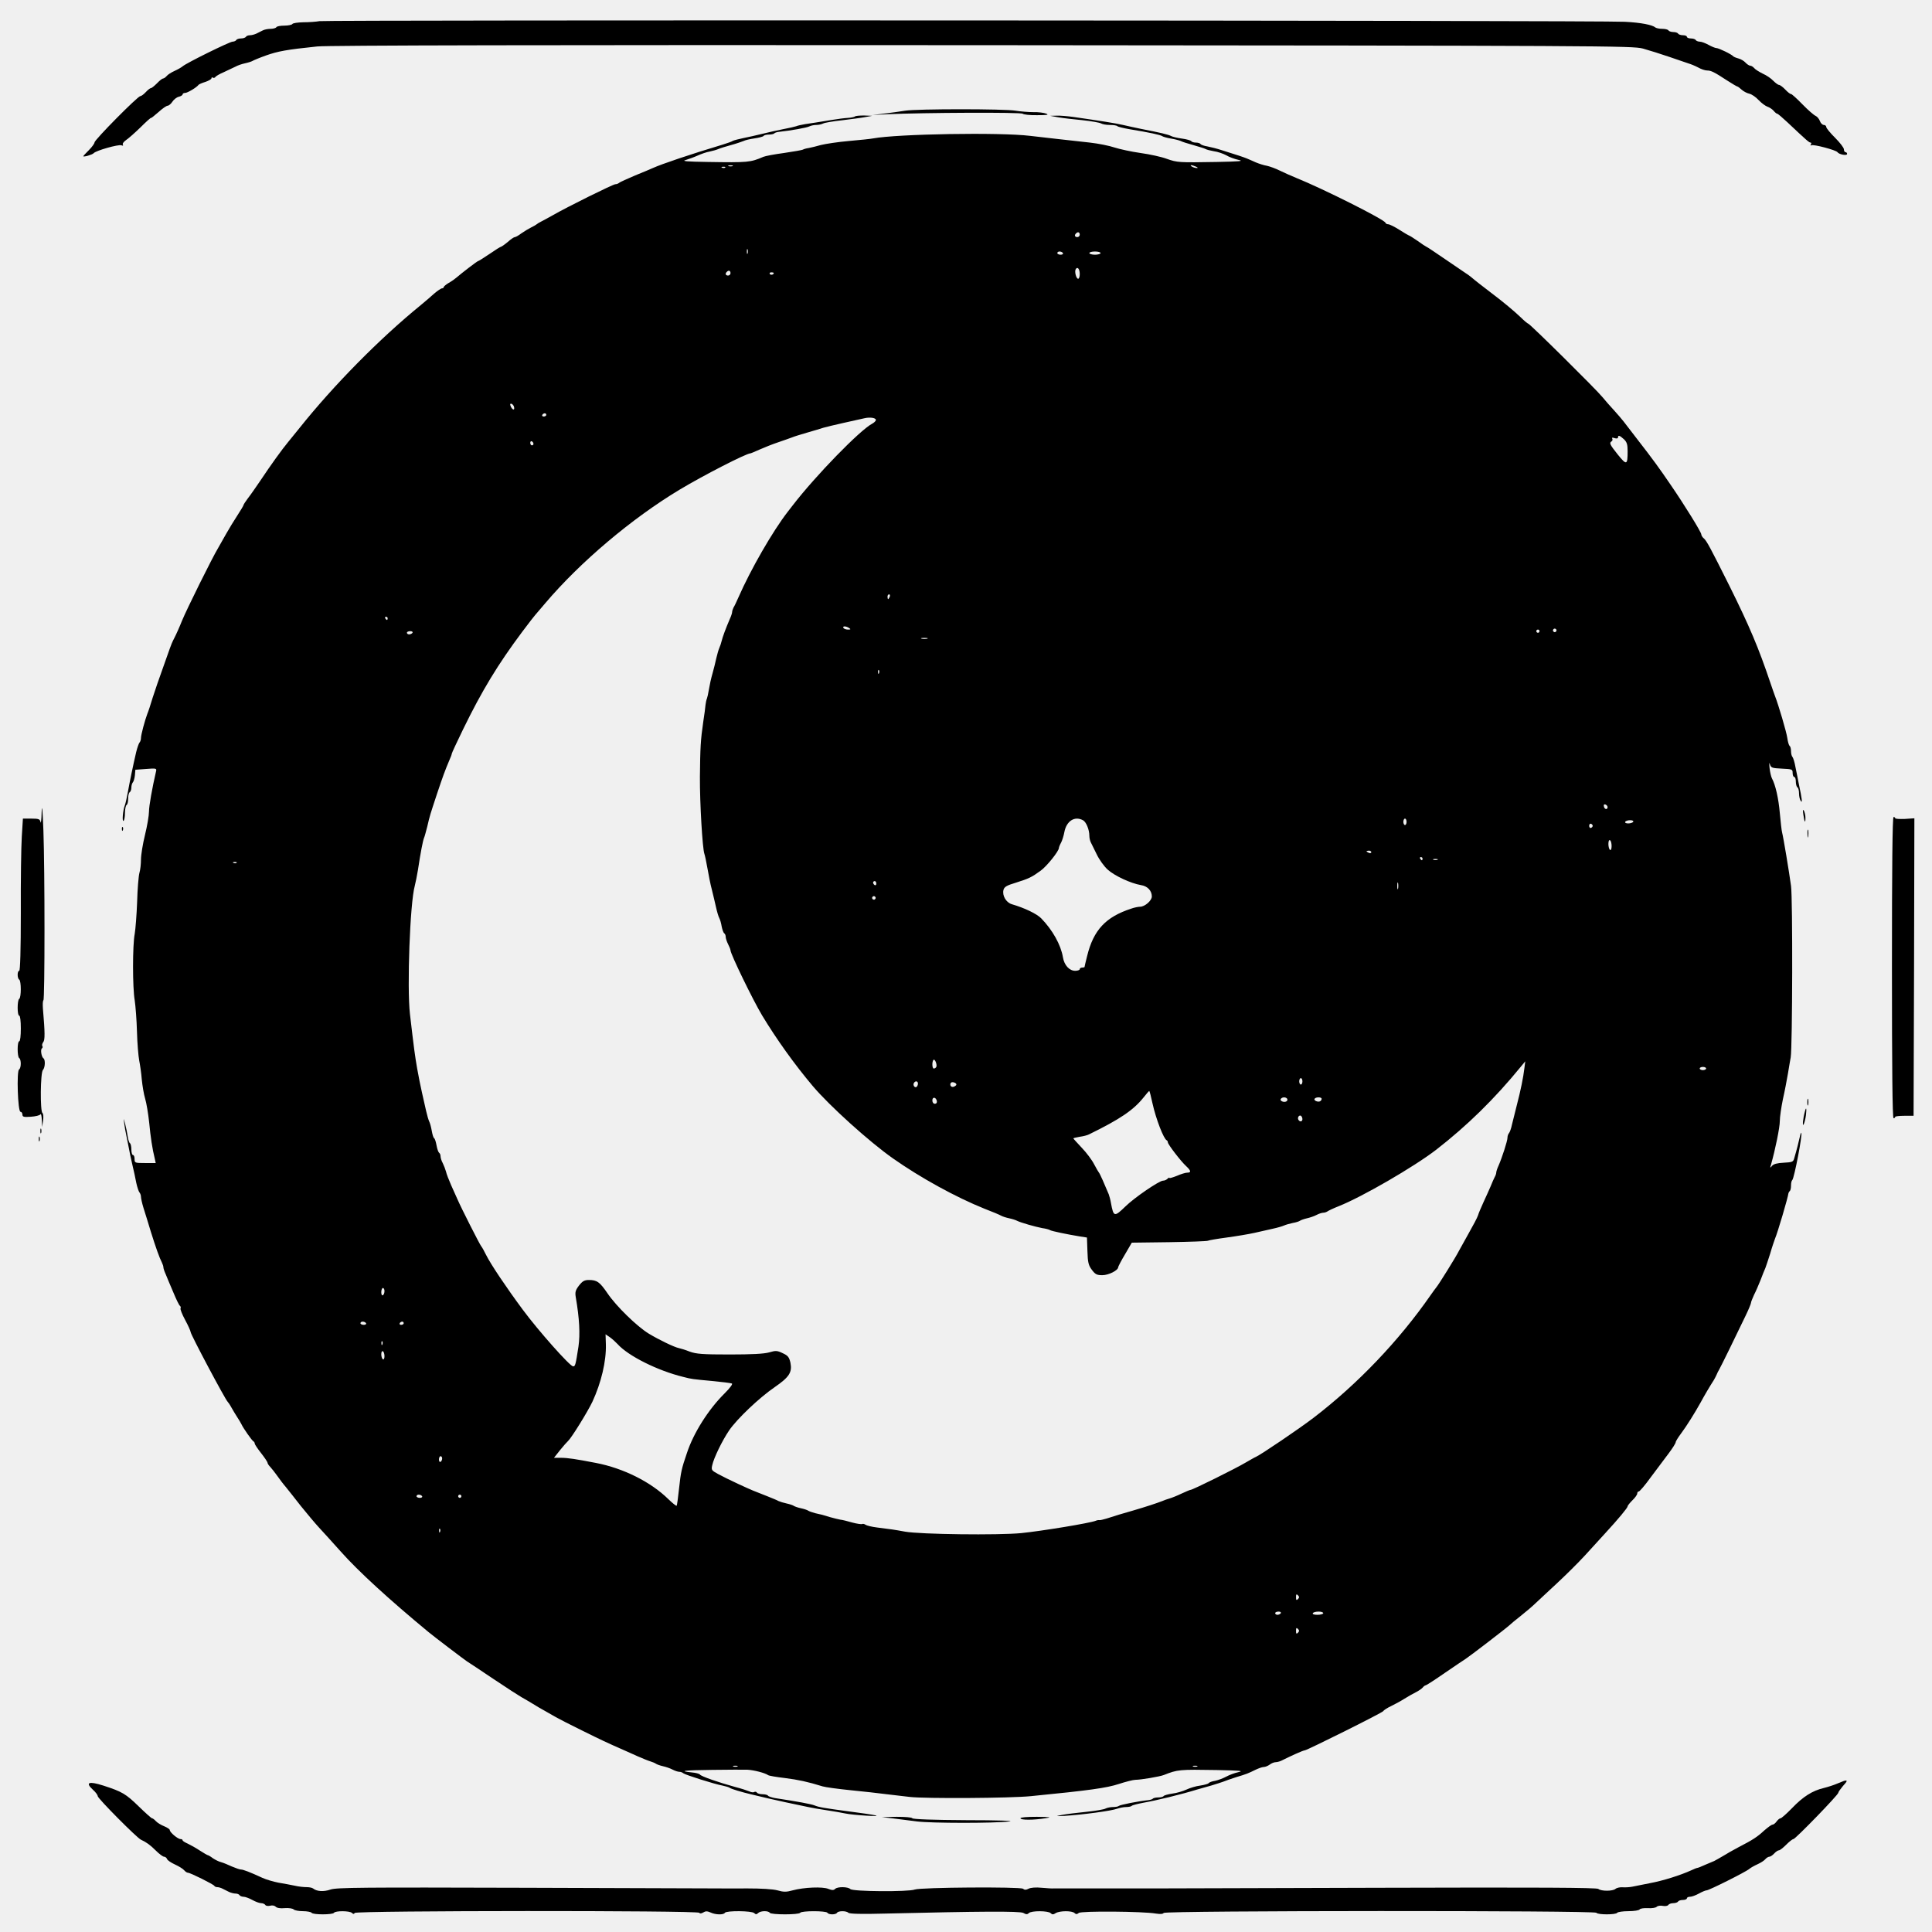
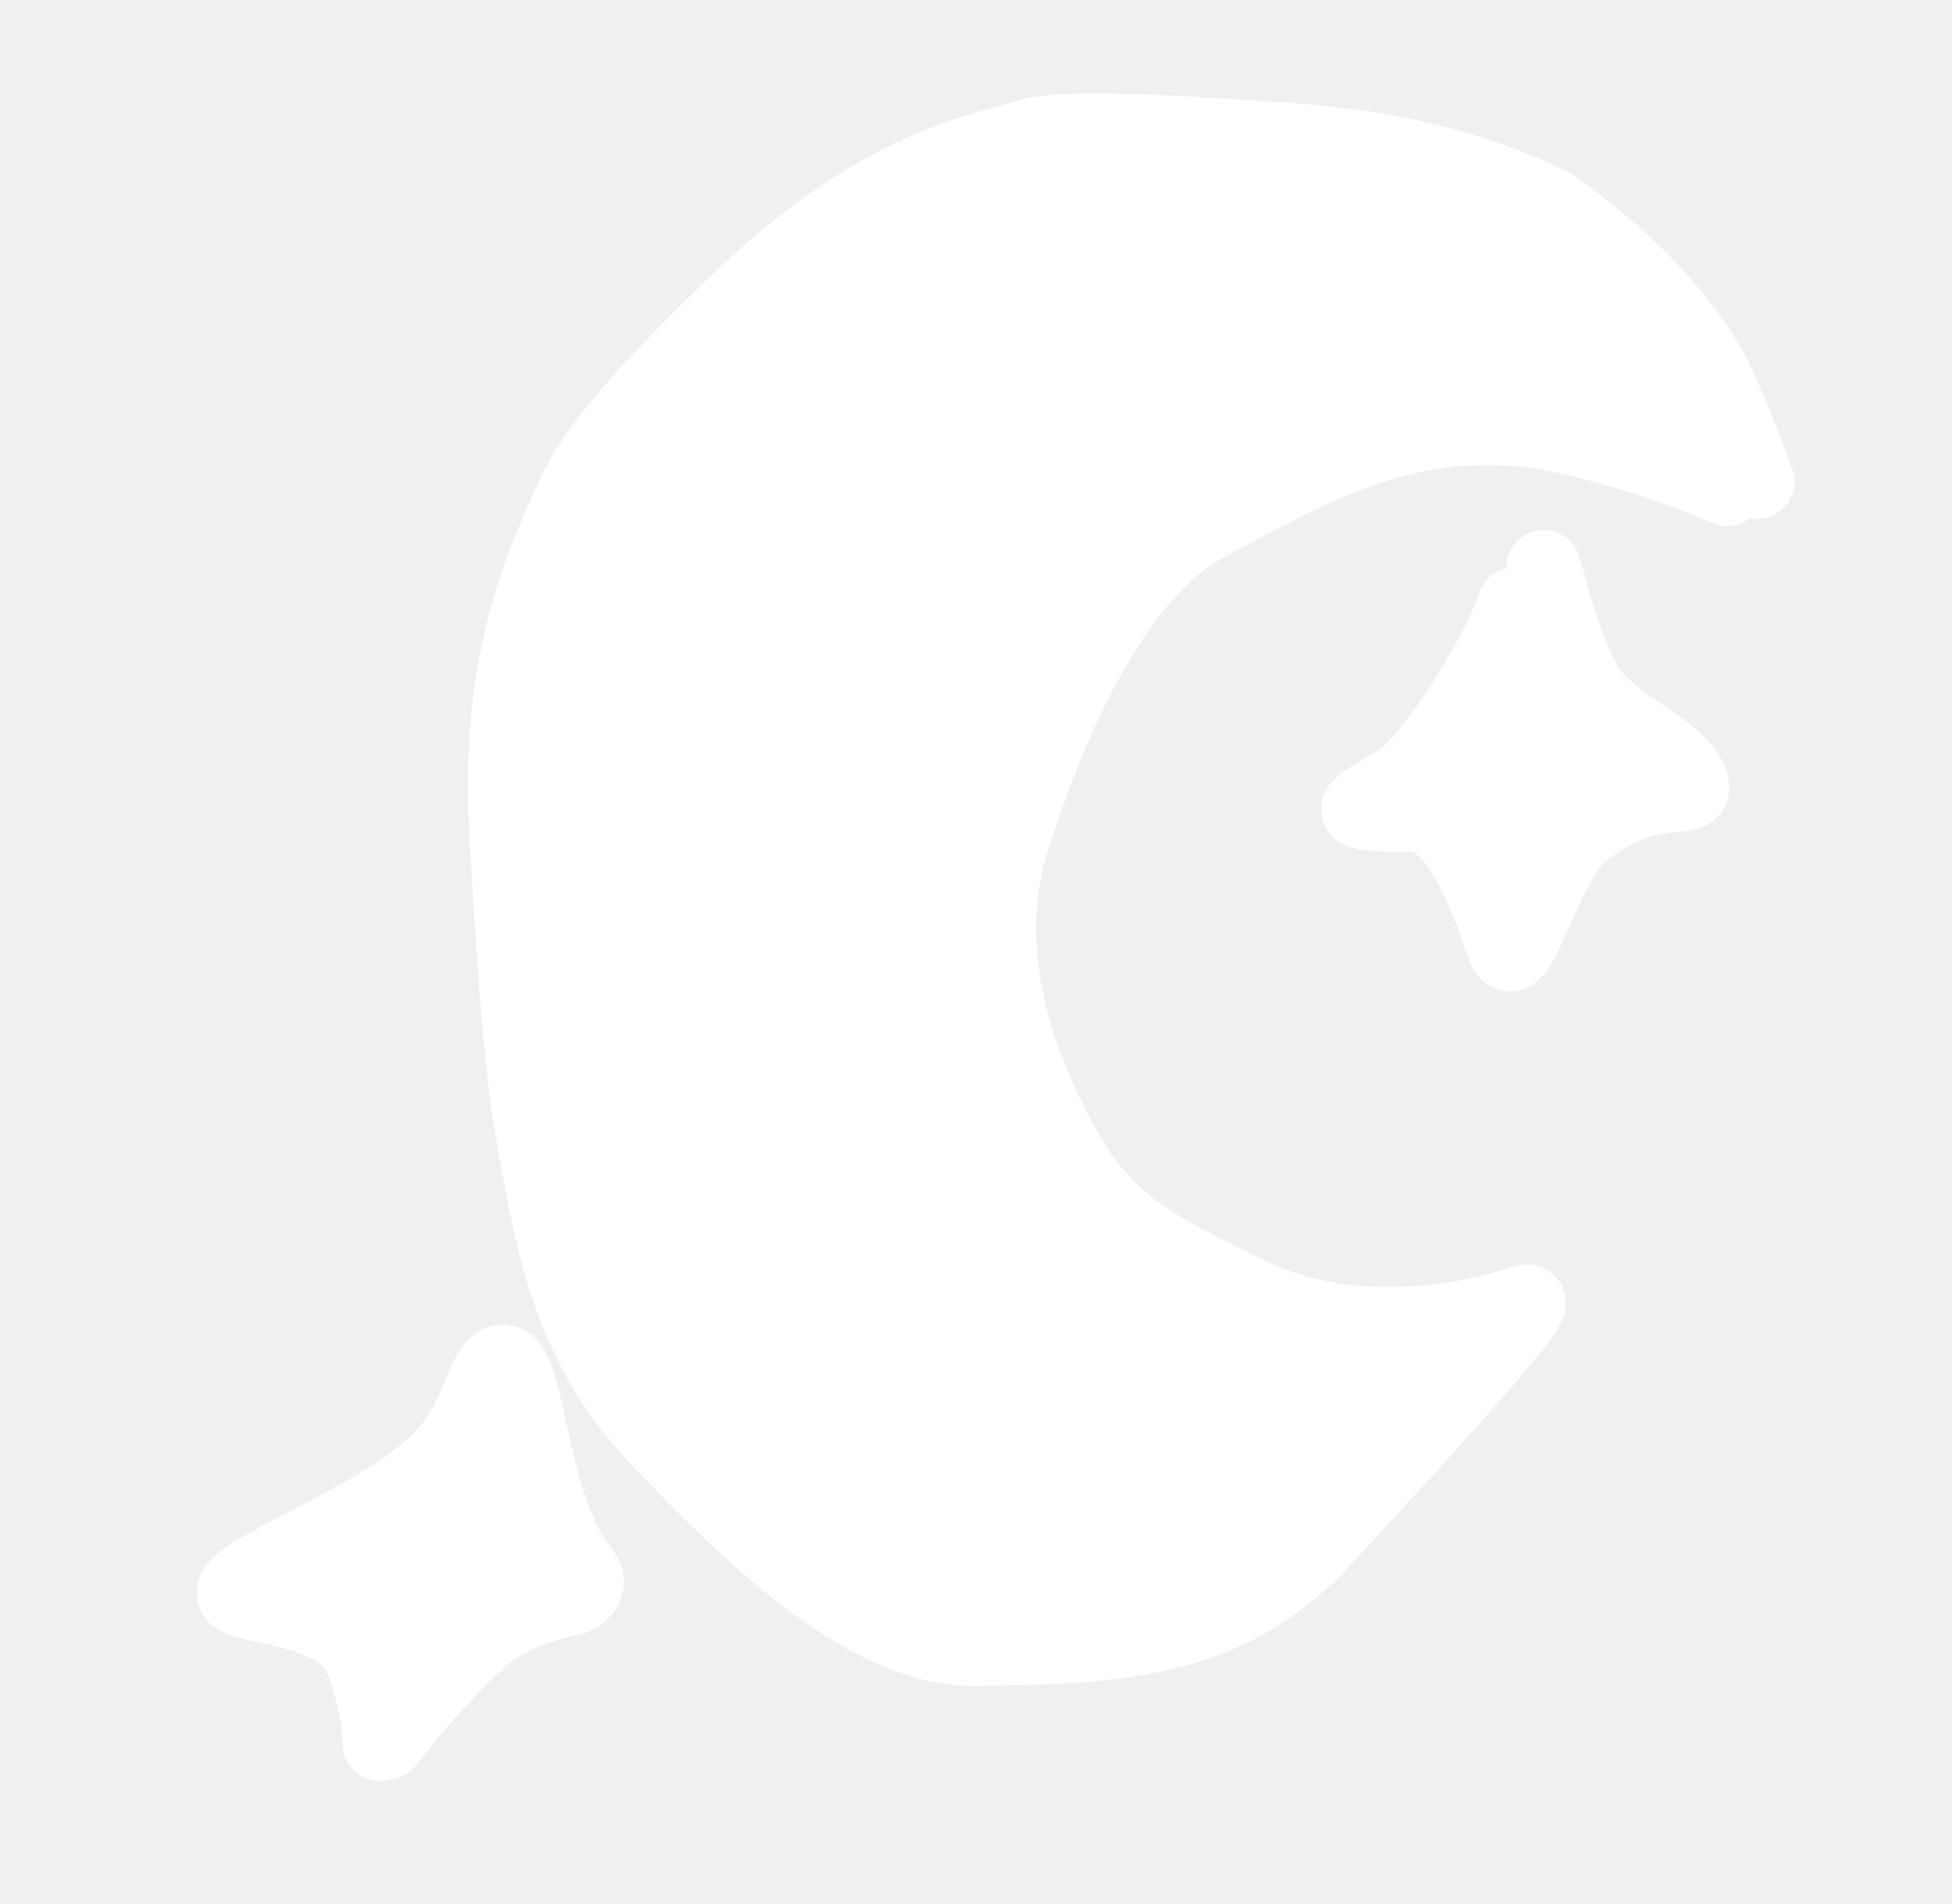
- <svg xmlns="http://www.w3.org/2000/svg" version="1.0" width="1206pt" height="1206pt" viewBox="0 0 1206 1206" preserveAspectRatio="xMidYMid meet">
-   <g transform="translate(0,1206) scale(0.1,-0.1)" fill="#000000" stroke="none">
-     <path d="M1994 11928 c-21 -4 -67 -7 -101 -7 -34 -1 -65 -5 -68 -11 -3 -5 -26 -10 -50 -10 -24 0 -47 -4 -50 -10 -3 -5 -19 -10 -36 -10 -16 0 -38 -4 -49 -10 -11 -5 -29 -14 -40 -20 -11 -5 -29 -10 -39 -10 -11 0 -23 -4 -26 -10 -3 -5 -17 -10 -30 -10 -13 0 -27 -4 -30 -10 -3 -5 -14 -10 -23 -10 -18 0 -286 -132 -312 -154 -8 -7 -31 -20 -51 -29 -20 -9 -42 -23 -49 -32 -7 -8 -17 -15 -22 -15 -5 0 -22 -13 -38 -30 -16 -16 -33 -30 -38 -30 -5 0 -19 -11 -32 -25 -13 -14 -28 -25 -34 -25 -16 0 -286 -273 -286 -289 0 -7 -16 -29 -35 -48 -19 -19 -35 -36 -35 -38 0 -7 56 9 65 19 14 16 154 56 173 49 9 -4 13 -2 9 4 -4 6 5 18 19 28 14 9 55 45 90 79 35 35 65 62 67 60 1 -2 22 15 46 36 24 22 50 40 57 40 7 0 21 11 30 25 9 14 27 28 40 31 13 3 24 10 24 15 0 5 7 9 16 9 14 0 72 34 84 51 3 3 22 12 43 18 20 7 37 17 37 22 0 6 4 8 9 4 5 -3 12 -1 16 5 3 5 27 19 53 30 26 12 58 27 72 34 14 8 41 17 60 21 19 4 40 11 45 14 6 4 44 20 86 35 74 26 126 36 319 56 63 7 1444 10 4150 8 3906 -3 4058 -4 4125 -21 39 -11 113 -34 165 -52 52 -18 106 -36 120 -41 14 -4 41 -15 60 -25 19 -11 44 -19 56 -19 25 0 45 -10 126 -63 31 -20 60 -37 63 -37 3 0 15 -9 27 -20 11 -10 33 -22 48 -25 14 -3 41 -21 58 -40 18 -19 43 -37 55 -41 12 -4 29 -15 38 -25 9 -11 19 -19 23 -19 4 0 32 -24 62 -52 123 -116 137 -128 146 -128 5 0 6 -5 2 -12 -4 -6 -3 -8 3 -5 12 8 155 -30 163 -43 9 -14 60 -24 60 -11 0 6 -4 11 -10 11 -5 0 -10 8 -10 18 0 10 -25 42 -55 72 -30 30 -55 60 -55 67 0 7 -7 13 -15 13 -9 0 -20 11 -25 25 -5 14 -18 28 -27 32 -10 4 -47 36 -82 72 -35 36 -67 65 -71 64 -4 -1 -20 11 -35 27 -16 17 -34 30 -40 30 -6 0 -22 12 -36 26 -13 14 -42 34 -65 44 -22 11 -47 26 -54 35 -7 8 -18 15 -25 15 -6 0 -20 9 -29 19 -10 11 -29 22 -44 26 -15 4 -29 10 -32 13 -9 12 -91 52 -106 52 -7 0 -29 9 -49 20 -20 11 -44 20 -55 20 -10 0 -22 5 -25 10 -3 6 -17 10 -31 10 -13 0 -24 5 -24 10 0 6 -11 10 -24 10 -14 0 -28 5 -31 10 -3 6 -17 10 -30 10 -13 0 -27 5 -30 10 -3 6 -21 10 -39 10 -17 0 -36 4 -42 8 -19 17 -92 31 -191 36 -150 9 -8104 12 -8149 4z" />
-     <path d="M5650 11369 c-30 -5 -89 -13 -130 -18 l-75 -9 95 5 c224 10 834 13 844 3 5 -5 46 -10 90 -9 64 0 76 2 56 10 -13 5 -49 10 -80 9 -30 0 -80 4 -110 9 -68 12 -615 12 -690 0z" />
-     <path d="M5337 11333 c-4 -3 -24 -8 -45 -9 -20 -1 -66 -7 -102 -13 -85 -14 -117 -19 -165 -26 -22 -4 -47 -9 -55 -13 -8 -3 -44 -11 -80 -18 -36 -7 -94 -20 -130 -29 -36 -9 -90 -21 -120 -27 -30 -6 -59 -14 -65 -17 -5 -4 -35 -15 -65 -24 -203 -61 -380 -121 -435 -146 -11 -5 -60 -26 -110 -46 -49 -21 -94 -41 -100 -46 -5 -5 -16 -9 -24 -9 -14 0 -303 -143 -391 -194 -25 -14 -56 -31 -70 -38 -14 -7 -27 -15 -30 -18 -3 -3 -18 -12 -35 -20 -16 -8 -44 -25 -61 -37 -17 -13 -35 -23 -40 -23 -6 0 -25 -13 -44 -30 -19 -16 -38 -29 -42 -30 -4 0 -36 -20 -72 -45 -37 -25 -69 -45 -72 -45 -5 0 -99 -72 -135 -103 -9 -8 -30 -23 -48 -33 -17 -10 -31 -22 -31 -26 0 -4 -5 -8 -11 -8 -6 0 -28 -15 -48 -32 -20 -18 -58 -51 -85 -73 -258 -210 -545 -502 -755 -765 -33 -41 -66 -82 -73 -90 -38 -46 -102 -134 -176 -245 -26 -38 -59 -86 -75 -106 -15 -20 -27 -39 -27 -42 0 -3 -17 -32 -38 -64 -21 -32 -52 -83 -69 -113 -17 -30 -40 -71 -51 -90 -37 -61 -196 -382 -226 -455 -15 -38 -37 -87 -48 -108 -11 -20 -23 -50 -28 -65 -5 -15 -25 -72 -45 -127 -20 -55 -48 -136 -62 -180 -13 -44 -28 -89 -33 -100 -15 -39 -40 -132 -40 -151 0 -11 -4 -24 -9 -29 -5 -6 -14 -32 -21 -60 -20 -86 -41 -188 -52 -250 -6 -33 -14 -69 -18 -80 -13 -31 -19 -106 -9 -99 5 3 9 25 9 49 0 24 5 47 10 50 6 3 10 21 10 40 0 19 4 37 10 40 5 3 10 16 10 29 0 12 4 26 9 32 5 5 11 25 13 44 l3 35 67 5 c63 5 67 4 62 -15 -24 -104 -44 -216 -44 -251 0 -24 -11 -89 -25 -146 -14 -57 -25 -125 -25 -153 0 -27 -4 -66 -10 -85 -5 -19 -12 -100 -14 -180 -3 -80 -10 -169 -15 -199 -14 -69 -14 -338 0 -416 5 -33 12 -121 14 -195 2 -74 9 -155 14 -180 5 -25 13 -78 16 -118 4 -40 13 -94 21 -120 8 -26 19 -92 25 -147 9 -95 20 -167 35 -227 l6 -28 -66 0 c-64 0 -66 1 -66 25 0 14 -4 25 -10 25 -5 0 -10 15 -10 34 0 19 -4 37 -9 40 -5 3 -11 23 -14 43 -3 21 -10 56 -16 78 -10 38 -10 38 -6 5 2 -19 9 -57 15 -85 6 -27 12 -61 15 -75 2 -14 11 -56 20 -95 9 -38 21 -92 26 -120 6 -27 15 -54 20 -59 5 -6 9 -18 9 -27 0 -9 7 -41 16 -70 10 -30 30 -97 46 -149 30 -96 53 -161 69 -192 5 -10 9 -23 9 -29 0 -6 6 -25 14 -42 7 -18 28 -68 47 -112 18 -44 37 -83 42 -86 5 -4 7 -11 4 -16 -3 -5 10 -38 29 -73 19 -35 34 -69 34 -75 0 -15 217 -423 231 -435 3 -3 14 -18 23 -35 9 -16 25 -43 36 -60 11 -16 23 -37 27 -45 10 -23 67 -105 76 -108 4 -2 7 -8 7 -13 0 -5 18 -32 40 -60 22 -28 40 -55 40 -60 0 -5 8 -17 18 -27 9 -10 29 -35 43 -55 14 -20 38 -52 53 -69 15 -18 57 -72 94 -119 38 -47 89 -108 114 -135 25 -27 86 -94 135 -149 110 -124 305 -302 547 -502 36 -30 218 -168 240 -183 13 -8 88 -58 167 -111 79 -53 158 -104 174 -113 17 -9 48 -28 70 -41 22 -14 56 -34 75 -44 19 -11 51 -29 70 -40 19 -11 94 -49 165 -84 117 -58 153 -75 260 -122 17 -8 55 -24 85 -38 30 -13 66 -28 80 -32 14 -4 30 -11 35 -15 6 -4 25 -11 43 -15 18 -4 45 -13 60 -21 15 -8 34 -14 42 -14 9 0 20 -4 25 -9 12 -10 195 -68 245 -77 19 -4 40 -10 45 -14 12 -8 72 -26 135 -41 25 -6 72 -17 105 -25 55 -13 149 -33 250 -54 22 -5 74 -14 115 -20 41 -6 93 -15 116 -20 22 -5 83 -11 135 -14 110 -6 71 3 -121 28 -142 19 -179 25 -205 36 -22 9 -104 24 -248 46 -20 4 -40 10 -43 15 -3 5 -18 9 -34 9 -16 0 -32 5 -35 10 -4 6 -11 7 -17 4 -5 -4 -20 -2 -31 4 -12 5 -51 18 -87 27 -105 29 -215 67 -221 78 -4 5 -26 11 -50 13 -90 9 -46 14 127 16 98 1 197 2 219 1 40 -2 111 -20 130 -34 6 -4 53 -12 105 -18 85 -11 141 -23 235 -52 16 -5 95 -16 175 -24 80 -8 181 -19 225 -25 44 -5 109 -13 145 -17 96 -11 627 -8 755 5 366 36 473 51 549 76 43 14 90 26 104 26 33 0 152 20 177 30 86 34 96 35 330 31 145 -3 171 -5 136 -13 -24 -5 -58 -18 -76 -28 -19 -10 -50 -22 -69 -26 -20 -3 -39 -10 -41 -15 -3 -4 -27 -11 -53 -15 -26 -3 -65 -15 -86 -25 -22 -10 -61 -22 -88 -25 -27 -4 -51 -11 -54 -15 -3 -5 -18 -9 -33 -9 -15 0 -31 -3 -35 -8 -4 -4 -17 -8 -29 -9 -59 -6 -176 -29 -183 -36 -4 -4 -20 -7 -36 -7 -15 0 -36 -4 -46 -9 -9 -6 -64 -15 -122 -21 -58 -6 -125 -14 -150 -19 -44 -9 -44 -9 15 -6 112 7 294 31 330 45 14 5 39 10 54 10 15 0 31 3 35 7 4 5 38 13 74 20 80 14 237 52 337 83 17 5 55 16 85 24 30 9 64 20 75 24 11 5 47 17 80 28 67 20 76 24 123 47 19 9 41 17 51 17 9 0 26 7 37 15 10 8 27 15 37 15 11 0 31 6 45 14 52 26 127 60 137 60 17 2 483 234 490 245 3 6 25 20 48 31 23 11 60 31 82 45 22 14 54 32 72 41 18 9 37 22 44 30 6 8 15 14 19 14 4 0 58 35 120 78 62 42 120 82 129 87 21 13 252 190 271 208 8 8 42 36 75 62 33 26 75 62 92 79 18 17 77 72 130 121 54 50 134 129 178 177 44 48 100 110 125 137 82 89 140 159 140 168 0 5 14 22 30 38 17 16 30 35 30 42 0 7 4 13 10 13 5 0 39 39 74 88 36 48 86 114 111 148 25 33 45 65 45 71 0 6 15 30 33 54 36 48 88 132 123 195 22 41 59 104 82 139 6 11 15 27 18 35 3 8 10 22 15 30 9 15 103 206 165 336 19 39 34 76 34 81 0 6 9 28 19 50 11 21 29 63 41 93 11 30 25 64 30 75 4 11 18 52 30 90 11 39 25 79 29 90 18 42 82 260 85 287 1 3 4 10 9 14 4 4 7 19 7 34 0 15 3 30 8 34 12 12 65 286 56 295 -1 2 -6 -10 -9 -25 -6 -28 -19 -80 -35 -134 -6 -23 -12 -25 -66 -28 -41 -2 -63 -8 -73 -20 -12 -15 -13 -14 -6 8 27 95 55 232 55 272 0 25 9 86 19 135 11 48 25 122 32 163 7 41 14 86 17 100 11 64 13 989 2 1070 -12 88 -47 300 -56 335 -3 11 -9 65 -14 120 -8 92 -27 175 -49 216 -5 9 -12 38 -15 65 -3 29 -2 39 2 24 7 -23 13 -25 75 -28 64 -3 67 -4 67 -27 0 -14 5 -25 10 -25 6 0 10 -13 10 -29 0 -17 5 -33 10 -36 6 -3 10 -21 10 -38 0 -18 5 -39 11 -47 11 -16 8 11 -12 105 -5 28 -15 75 -21 105 -5 30 -14 59 -19 65 -5 5 -9 21 -9 36 0 15 -4 30 -9 33 -4 3 -11 25 -14 48 -5 38 -56 210 -77 263 -4 11 -17 47 -28 80 -75 223 -131 355 -257 609 -115 230 -142 281 -159 295 -9 7 -16 19 -16 25 0 14 -105 184 -193 312 -69 101 -107 154 -212 289 -33 43 -69 90 -80 104 -11 14 -38 46 -61 71 -23 25 -55 61 -71 81 -35 44 -454 459 -464 459 -3 0 -24 17 -45 38 -43 41 -110 97 -187 155 -50 38 -99 76 -127 100 -8 6 -22 17 -31 22 -9 6 -65 44 -125 85 -60 41 -113 77 -119 79 -5 2 -31 19 -57 38 -26 18 -50 33 -53 33 -2 0 -29 16 -59 35 -30 19 -62 35 -70 35 -8 0 -16 4 -18 10 -7 20 -389 212 -558 280 -30 12 -76 33 -101 45 -26 13 -62 26 -80 30 -19 3 -50 13 -69 21 -19 9 -44 19 -55 24 -19 8 -57 21 -160 53 -27 9 -67 19 -88 23 -20 3 -40 10 -43 15 -3 5 -16 9 -29 9 -13 0 -26 4 -29 9 -4 5 -29 12 -58 16 -29 4 -59 11 -68 16 -16 9 -67 21 -185 44 -38 8 -90 19 -115 25 -41 10 -143 26 -310 50 -36 5 -83 9 -105 8 l-40 -1 50 -9 c28 -5 95 -13 150 -18 55 -6 108 -15 117 -20 10 -6 35 -10 56 -10 21 0 42 -3 46 -7 4 -5 40 -13 79 -20 122 -20 192 -35 202 -43 6 -4 30 -11 55 -15 24 -4 51 -11 60 -15 8 -5 44 -16 80 -26 36 -10 70 -21 75 -24 6 -4 29 -10 52 -14 24 -3 58 -15 77 -25 18 -11 53 -24 77 -29 36 -8 9 -10 -136 -13 -236 -4 -245 -4 -313 20 -32 12 -105 28 -163 36 -57 8 -130 24 -161 34 -32 11 -101 25 -155 31 -148 16 -268 30 -373 42 -191 23 -828 12 -980 -16 -14 -3 -81 -10 -150 -16 -69 -6 -147 -18 -175 -25 -27 -8 -62 -16 -77 -19 -15 -2 -32 -7 -36 -10 -5 -3 -58 -12 -118 -21 -60 -8 -118 -19 -129 -24 -81 -35 -97 -36 -345 -32 -134 2 -167 5 -140 12 19 6 53 18 75 28 22 10 56 22 75 25 19 4 44 11 55 16 11 5 47 16 80 25 33 9 67 21 77 25 9 5 39 12 67 16 28 4 54 11 57 15 3 5 18 9 33 9 15 0 31 3 35 8 4 4 17 8 29 9 75 8 175 26 189 34 10 5 29 9 43 9 14 0 33 4 43 9 9 5 62 14 117 20 55 7 120 15 145 20 l45 8 -51 2 c-28 0 -54 -2 -57 -6z m-764 -310 c-7 -2 -19 -2 -25 0 -7 3 -2 5 12 5 14 0 19 -2 13 -5z m2892 -3 c13 -6 15 -9 5 -9 -8 0 -22 4 -30 9 -18 12 -2 12 25 0z m-2938 -6 c-3 -3 -12 -4 -19 -1 -8 3 -5 6 6 6 11 1 17 -2 13 -5z m2213 -419 c0 -8 -7 -15 -15 -15 -16 0 -20 12 -8 23 11 12 23 8 23 -8z m-2073 -117 c-3 -7 -5 -2 -5 12 0 14 2 19 5 13 2 -7 2 -19 0 -25z m1968 2 c3 -5 -3 -10 -14 -10 -12 0 -21 5 -21 10 0 6 6 10 14 10 8 0 18 -4 21 -10z m235 0 c0 -5 -16 -10 -35 -10 -19 0 -35 5 -35 10 0 6 16 10 35 10 19 0 35 -4 35 -10z m-130 -131 c0 -16 -4 -29 -10 -29 -12 0 -24 45 -15 60 11 18 25 1 25 -31z m-2180 6 c0 -8 -7 -15 -15 -15 -16 0 -20 12 -8 23 11 12 23 8 23 -8z m270 1 c0 -11 -19 -15 -25 -6 -3 5 1 10 9 10 9 0 16 -2 16 -4z m-1623 -831 c9 -25 -4 -29 -17 -6 -7 15 -7 21 0 21 6 0 13 -7 17 -15z m203 -55 c0 -5 -7 -10 -16 -10 -8 0 -12 5 -9 10 3 6 10 10 16 10 5 0 9 -4 9 -10z m2057 -34 c-2 -6 -12 -15 -23 -21 -76 -40 -352 -323 -496 -510 -4 -5 -18 -23 -31 -40 -93 -120 -230 -357 -308 -535 -11 -25 -24 -53 -30 -62 -5 -10 -9 -23 -9 -29 0 -6 -6 -25 -14 -42 -25 -58 -45 -112 -51 -137 -3 -14 -10 -34 -15 -45 -5 -11 -13 -40 -19 -65 -5 -25 -15 -63 -21 -85 -14 -50 -18 -71 -26 -115 -3 -19 -8 -42 -11 -50 -4 -8 -7 -26 -9 -40 -1 -14 -7 -61 -14 -105 -17 -117 -19 -162 -21 -345 -1 -159 16 -449 28 -480 3 -8 12 -49 19 -90 7 -41 19 -102 28 -135 8 -33 20 -82 26 -110 6 -27 15 -57 20 -66 5 -9 12 -33 15 -53 4 -20 11 -39 16 -42 5 -3 9 -13 9 -22 0 -9 7 -30 15 -46 8 -15 15 -33 15 -38 0 -23 140 -311 197 -406 90 -149 203 -307 317 -442 105 -124 352 -347 500 -451 172 -121 392 -242 571 -314 50 -19 97 -39 105 -44 9 -5 31 -12 50 -16 19 -4 41 -11 50 -16 22 -11 109 -36 155 -45 22 -3 45 -9 50 -13 10 -6 106 -26 185 -39 l45 -7 3 -85 c2 -72 7 -89 28 -117 21 -28 31 -33 65 -33 39 0 99 30 99 50 0 4 19 41 43 81 l42 72 233 3 c128 2 237 6 242 9 5 3 57 12 117 20 59 8 137 21 173 29 36 8 88 20 115 26 28 6 59 15 70 20 11 5 36 12 55 16 19 3 40 10 45 14 6 4 25 11 43 15 18 4 45 13 60 21 15 8 34 14 43 14 8 0 19 4 25 8 5 4 36 19 69 32 147 58 471 246 610 353 193 150 363 316 528 518 l28 34 -5 -40 c-7 -61 -24 -143 -47 -231 -11 -43 -25 -99 -31 -124 -5 -25 -14 -49 -19 -54 -5 -6 -9 -18 -9 -28 0 -20 -34 -125 -56 -175 -8 -17 -14 -36 -14 -42 0 -6 -4 -19 -10 -29 -5 -9 -16 -35 -25 -57 -10 -22 -29 -67 -45 -100 -15 -33 -31 -70 -34 -82 -4 -13 -31 -64 -60 -115 -28 -51 -55 -100 -60 -108 -16 -33 -126 -210 -141 -227 -5 -6 -21 -28 -35 -48 -198 -285 -455 -554 -729 -764 -90 -69 -328 -230 -361 -245 -8 -3 -37 -20 -65 -36 -58 -35 -330 -170 -343 -170 -4 0 -30 -11 -58 -24 -27 -13 -60 -26 -74 -30 -14 -4 -34 -11 -45 -16 -33 -13 -106 -37 -185 -60 -75 -21 -92 -27 -162 -49 -20 -6 -40 -11 -45 -10 -4 1 -15 0 -23 -4 -38 -15 -337 -64 -465 -77 -144 -14 -629 -8 -725 9 -71 13 -86 15 -175 26 -33 4 -65 12 -72 17 -7 5 -16 7 -20 5 -5 -3 -33 1 -63 9 -30 9 -64 17 -75 18 -11 2 -40 9 -65 16 -52 16 -45 14 -90 24 -19 5 -39 12 -45 16 -5 4 -26 11 -45 15 -19 4 -39 11 -45 15 -5 4 -26 11 -45 15 -19 4 -41 11 -50 15 -8 5 -40 18 -70 30 -87 34 -91 35 -180 76 -46 21 -104 50 -128 63 -40 22 -43 25 -36 55 10 46 62 153 106 218 50 72 186 202 285 270 90 62 109 92 97 152 -8 34 -15 44 -48 59 -35 17 -44 17 -85 5 -32 -9 -109 -13 -246 -13 -169 0 -208 3 -250 18 -27 11 -58 20 -68 22 -29 6 -124 52 -187 90 -74 45 -204 172 -258 252 -48 70 -65 83 -116 83 -28 0 -40 -7 -62 -35 -22 -29 -25 -41 -20 -72 23 -133 28 -231 17 -308 -18 -116 -20 -125 -34 -124 -20 1 -218 224 -314 354 -103 139 -199 282 -229 342 -11 23 -25 48 -31 55 -10 13 -123 235 -148 293 -8 17 -25 56 -39 87 -14 32 -29 70 -32 85 -4 14 -13 38 -20 52 -8 14 -14 34 -14 43 0 9 -4 19 -9 22 -5 4 -12 24 -16 46 -4 22 -10 42 -15 45 -5 3 -11 24 -15 47 -4 23 -11 49 -16 58 -4 8 -13 38 -19 65 -6 28 -18 79 -26 115 -8 36 -22 103 -30 150 -14 81 -19 117 -45 340 -19 166 0 691 30 800 5 19 14 64 20 100 16 107 31 184 38 200 4 8 12 40 20 70 17 73 16 68 61 205 39 116 49 143 78 212 8 17 14 34 14 38 0 4 32 73 71 153 117 240 217 405 368 607 41 55 78 102 81 105 3 3 32 37 64 75 219 258 539 528 836 707 151 91 419 228 444 228 3 0 29 11 58 24 29 13 82 34 118 46 36 12 74 26 85 30 11 5 54 18 95 30 41 12 86 25 100 30 14 4 70 18 125 30 55 12 114 25 130 29 38 9 77 2 72 -13z m4670 -118 c18 -17 23 -32 23 -74 0 -88 -6 -90 -61 -22 -51 64 -55 73 -39 83 6 4 7 11 4 17 -4 6 1 8 15 3 12 -4 21 -2 21 4 0 17 11 13 37 -11z m-6807 -29 c0 -5 -4 -9 -10 -9 -5 0 -10 7 -10 16 0 8 5 12 10 9 6 -3 10 -10 10 -16z m2224 -954 c-4 -8 -8 -15 -10 -15 -2 0 -4 7 -4 15 0 8 4 15 10 15 5 0 7 -7 4 -15z m-3134 -135 c0 -5 -2 -10 -4 -10 -3 0 -8 5 -11 10 -3 6 -1 10 4 10 6 0 11 -4 11 -10z m2880 -60 c12 -8 11 -10 -7 -10 -12 0 -25 5 -28 10 -8 13 15 13 35 0z m4414 -21 c-3 -5 -10 -7 -15 -3 -5 3 -7 10 -3 15 3 5 10 7 15 3 5 -3 7 -10 3 -15z m-104 1 c0 -5 -4 -10 -10 -10 -5 0 -10 5 -10 10 0 6 5 10 10 10 6 0 10 -4 10 -10z m-7035 -10 c-3 -5 -13 -10 -21 -10 -8 0 -14 5 -14 10 0 6 9 10 21 10 11 0 17 -4 14 -10z m3213 -37 c-10 -2 -26 -2 -35 0 -10 3 -2 5 17 5 19 0 27 -2 18 -5z m-301 -215 c-3 -8 -6 -5 -6 6 -1 11 2 17 5 13 3 -3 4 -12 1 -19z m4548 -836 c0 -18 -20 -15 -23 4 -3 10 1 15 10 12 7 -3 13 -10 13 -16z m-3275 -82 c20 -10 40 -59 40 -97 0 -13 4 -31 9 -41 4 -9 21 -43 37 -75 15 -32 46 -75 68 -95 43 -39 144 -86 208 -97 41 -6 68 -35 68 -71 0 -26 -44 -64 -73 -64 -11 0 -37 -5 -56 -12 -159 -52 -235 -133 -275 -296 -9 -35 -16 -66 -16 -68 0 -2 -7 -4 -15 -4 -8 0 -15 -4 -15 -10 0 -5 -13 -10 -28 -10 -37 0 -69 35 -77 85 -13 77 -64 169 -136 243 -28 28 -102 64 -184 88 -35 11 -60 54 -51 89 5 19 20 28 77 45 82 26 99 34 155 75 38 27 114 122 114 142 0 4 6 20 14 34 7 14 16 43 20 65 13 69 64 102 116 74z m2020 -10 c0 -11 -4 -20 -10 -20 -5 0 -10 9 -10 20 0 11 5 20 10 20 6 0 10 -9 10 -20z m1415 0 c-3 -5 -17 -10 -31 -10 -14 0 -22 4 -19 10 3 6 17 10 31 10 14 0 22 -4 19 -10z m-253 -25 c0 -5 -5 -11 -11 -13 -6 -2 -11 4 -11 13 0 9 5 15 11 13 6 -2 11 -8 11 -13z m118 -126 c0 -18 -4 -28 -10 -24 -5 3 -10 20 -10 36 0 18 4 28 10 24 6 -3 10 -20 10 -36z m-1500 -39 c0 -5 -7 -7 -15 -4 -8 4 -15 8 -15 10 0 2 7 4 15 4 8 0 15 -4 15 -10z m320 -40 c0 -5 -2 -10 -4 -10 -3 0 -8 5 -11 10 -3 6 -1 10 4 10 6 0 11 -4 11 -10z m93 -7 c-7 -2 -19 -2 -25 0 -7 3 -2 5 12 5 14 0 19 -2 13 -5z m-7496 -19 c-3 -3 -12 -4 -19 -1 -8 3 -5 6 6 6 11 1 17 -2 13 -5z m3993 -130 c0 -8 -4 -12 -10 -9 -5 3 -10 10 -10 16 0 5 5 9 10 9 6 0 10 -7 10 -16z m3257 -31 c-3 -10 -5 -2 -5 17 0 19 2 27 5 18 2 -10 2 -26 0 -35z m-3263 -64 c-3 -5 -10 -7 -15 -3 -5 3 -7 10 -3 15 3 5 10 7 15 3 5 -3 7 -10 3 -15z m380 -1050 c-3 -5 -9 -9 -15 -9 -11 0 -12 43 -2 54 9 9 25 -33 17 -45z m4806 -9 c0 -5 -9 -10 -20 -10 -11 0 -20 5 -20 10 0 6 9 10 20 10 11 0 20 -4 20 -10z m-2520 -80 c0 -11 -4 -20 -10 -20 -5 0 -10 9 -10 20 0 11 5 20 10 20 6 0 10 -9 10 -20z m-2400 -14 c0 -8 -4 -17 -9 -21 -12 -7 -24 12 -16 25 9 15 25 12 25 -4z m240 -6 c0 -4 -7 -10 -15 -13 -16 -7 -29 8 -20 23 6 10 35 2 35 -10z m1224 -117 c22 -99 70 -223 89 -231 4 -2 7 -8 7 -13 0 -12 81 -118 114 -148 31 -29 33 -41 7 -41 -11 0 -40 -9 -65 -20 -25 -10 -46 -16 -46 -13 0 4 -5 2 -12 -5 -7 -7 -19 -12 -28 -12 -24 0 -179 -106 -235 -161 -69 -67 -74 -66 -90 21 -3 19 -10 44 -14 55 -24 58 -56 131 -61 135 -3 3 -16 26 -30 52 -13 26 -48 73 -77 103 -29 31 -53 57 -53 59 0 2 18 6 40 10 23 3 49 10 58 15 192 94 277 151 340 230 18 23 34 41 36 41 2 0 11 -35 20 -77z m-1346 14 c2 -10 -3 -17 -12 -17 -10 0 -16 9 -16 21 0 24 23 21 28 -4z m2187 14 c3 -5 1 -13 -5 -16 -15 -9 -43 3 -35 15 8 13 32 13 40 1z m215 0 c0 -6 -4 -12 -9 -15 -13 -8 -42 4 -35 15 7 12 44 12 44 0z m-120 -127 c0 -16 -16 -19 -25 -4 -8 13 4 32 16 25 5 -4 9 -13 9 -21z m-5730 -1073 c0 -11 -4 -23 -10 -26 -6 -4 -10 5 -10 19 0 14 5 26 10 26 6 0 10 -9 10 -19z m-115 -201 c3 -5 -3 -10 -14 -10 -12 0 -21 5 -21 10 0 6 6 10 14 10 8 0 18 -4 21 -10z m235 0 c0 -5 -7 -10 -16 -10 -8 0 -12 5 -9 10 3 6 10 10 16 10 5 0 9 -4 9 -10z m1335 -130 c66 -74 250 -166 410 -205 53 -14 58 -14 175 -25 63 -6 121 -13 128 -16 8 -2 -9 -26 -45 -62 -101 -100 -194 -247 -235 -372 -34 -99 -38 -119 -49 -220 -6 -58 -13 -107 -15 -109 -3 -3 -26 16 -52 41 -109 107 -280 193 -452 226 -124 24 -176 32 -218 32 l-44 0 38 48 c21 26 44 52 50 57 21 19 121 180 152 245 55 119 87 253 84 358 l-2 63 28 -19 c15 -11 36 -30 47 -42z m-1468 -2 c-3 -8 -6 -5 -6 6 -1 11 2 17 5 13 3 -3 4 -12 1 -19z m13 -74 c0 -14 -4 -22 -10 -19 -5 3 -10 17 -10 31 0 14 4 22 10 19 6 -3 10 -17 10 -31z m360 -638 c0 -8 -4 -18 -10 -21 -5 -3 -10 3 -10 14 0 12 5 21 10 21 6 0 10 -6 10 -14z m-125 -236 c3 -5 -3 -10 -14 -10 -12 0 -21 5 -21 10 0 6 6 10 14 10 8 0 18 -4 21 -10z m245 0 c0 -5 -4 -10 -10 -10 -5 0 -10 5 -10 10 0 6 5 10 10 10 6 0 10 -4 10 -10z m-133 -222 c-3 -8 -6 -5 -6 6 -1 11 2 17 5 13 3 -3 4 -12 1 -19z m5355 -420 c-9 -9 -12 -7 -12 12 0 19 3 21 12 12 9 -9 9 -15 0 -24z m-107 -88 c-3 -5 -13 -10 -21 -10 -8 0 -14 5 -14 10 0 6 9 10 21 10 11 0 17 -4 14 -10z m265 0 c0 -5 -16 -10 -36 -10 -21 0 -33 4 -29 10 3 6 19 10 36 10 16 0 29 -4 29 -10z m-158 -122 c-9 -9 -12 -7 -12 12 0 19 3 21 12 12 9 -9 9 -15 0 -24z m-3499 -835 c-7 -2 -19 -2 -25 0 -7 3 -2 5 12 5 14 0 19 -2 13 -5z m2870 0 c-7 -2 -19 -2 -25 0 -7 3 -2 5 12 5 14 0 19 -2 13 -5z" />
-     <path d="M260 6990 c-1 -47 -5 -75 -7 -62 -4 19 -10 22 -57 22 l-53 0 -7 -113 c-4 -63 -7 -277 -6 -475 0 -233 -4 -362 -10 -362 -13 0 -13 -47 0 -55 13 -8 13 -112 0 -120 -13 -8 -13 -105 0 -105 6 0 10 -33 10 -80 0 -47 -4 -80 -10 -80 -13 0 -13 -97 0 -105 13 -8 13 -62 -1 -71 -16 -10 -8 -264 9 -264 6 0 12 -8 12 -17 0 -15 8 -17 52 -14 29 2 56 8 60 15 4 6 8 -9 9 -34 l2 -45 6 40 c3 23 2 43 -4 47 -15 11 -13 254 3 269 14 15 16 65 3 73 -12 8 -20 55 -9 62 4 3 6 10 2 15 -3 5 0 16 6 24 11 13 11 58 -2 208 -2 27 -1 50 3 53 9 5 9 811 0 1059 -5 133 -9 171 -11 115z" />
-     <path d="M11257 6975 c7 -49 13 -58 13 -19 0 16 -5 36 -10 44 -6 10 -7 2 -3 -25z" />
-     <path d="M11810 6020 c0 -620 3 -940 10 -940 6 0 10 3 10 8 0 4 26 7 57 7 l58 0 3 928 2 929 -60 -4 c-33 -1 -60 0 -60 5 0 4 -4 7 -10 7 -7 0 -10 -320 -10 -940z" />
-     <path d="M761 6884 c0 -11 3 -14 6 -6 3 7 2 16 -1 19 -3 4 -6 -2 -5 -13z" />
-     <path d="M11283 6855 c0 -22 2 -30 4 -17 2 12 2 30 0 40 -3 9 -5 -1 -4 -23z" />
-     <path d="M11282 5180 c0 -19 2 -27 5 -17 2 9 2 25 0 35 -3 9 -5 1 -5 -18z" />
-     <path d="M11267 5123 c-12 -41 -17 -97 -9 -83 5 8 12 34 15 58 5 43 2 56 -6 25z" />
-     <path d="M252 5000 c0 -14 2 -19 5 -12 2 6 2 18 0 25 -3 6 -5 1 -5 -13z" />
-     <path d="M242 4950 c0 -14 2 -19 5 -12 2 6 2 18 0 25 -3 6 -5 1 -5 -13z" />
-     <path d="M11510 943 c-8 -3 -28 -11 -45 -18 -16 -7 -52 -19 -80 -26 -72 -17 -130 -54 -199 -126 -34 -35 -66 -63 -71 -63 -6 0 -17 -9 -25 -20 -8 -11 -19 -20 -26 -20 -6 0 -29 -17 -52 -37 -42 -39 -69 -57 -162 -105 -30 -16 -73 -40 -95 -54 -22 -13 -47 -27 -55 -31 -8 -3 -34 -14 -57 -24 -23 -11 -45 -19 -48 -19 -4 0 -21 -7 -38 -15 -68 -31 -176 -65 -257 -80 -47 -9 -96 -19 -110 -22 -14 -3 -40 -5 -58 -4 -18 2 -40 -3 -48 -10 -18 -15 -89 -15 -107 0 -11 8 -363 10 -1373 7 -747 -2 -1375 -4 -1394 -4 -19 0 -168 0 -330 0 -162 0 -299 0 -305 0 -5 -1 -38 1 -72 4 -37 4 -70 1 -83 -6 -15 -8 -25 -8 -34 0 -17 13 -639 9 -676 -5 -39 -15 -386 -13 -402 3 -15 15 -80 16 -95 1 -9 -9 -19 -9 -42 0 -35 15 -153 10 -223 -9 -39 -11 -57 -11 -95 0 -30 8 -102 12 -188 12 -77 0 -156 -1 -175 0 -19 0 -563 2 -1209 4 -1021 3 -1180 2 -1218 -11 -43 -15 -86 -12 -109 7 -7 5 -25 8 -40 8 -16 0 -49 3 -74 9 -25 5 -70 14 -102 19 -31 6 -76 19 -100 30 -78 36 -120 52 -134 52 -8 0 -33 9 -57 19 -23 11 -53 23 -67 27 -14 3 -37 15 -52 25 -14 11 -29 19 -32 19 -3 0 -24 13 -48 28 -24 16 -58 35 -75 43 -18 8 -33 17 -33 21 0 5 -6 8 -13 8 -17 0 -67 42 -67 56 0 6 -16 16 -35 24 -20 8 -43 22 -52 32 -9 10 -20 18 -24 18 -4 0 -41 33 -82 73 -82 80 -105 93 -222 131 -91 29 -115 20 -65 -26 17 -15 30 -33 30 -40 0 -14 245 -261 270 -272 33 -15 58 -33 93 -68 21 -21 44 -38 51 -38 8 0 16 -7 19 -15 3 -8 26 -23 50 -34 24 -11 50 -27 57 -36 7 -8 17 -15 23 -15 15 0 161 -73 165 -82 2 -4 10 -8 18 -8 8 0 23 -4 34 -10 11 -5 29 -14 40 -20 11 -5 29 -10 39 -10 11 0 23 -4 26 -10 3 -5 15 -10 25 -10 11 0 35 -9 55 -20 20 -11 44 -20 55 -20 10 0 22 -5 26 -11 3 -6 17 -8 30 -5 13 4 28 1 35 -6 7 -8 29 -12 56 -9 25 2 50 -2 56 -8 6 -6 32 -11 58 -11 26 0 51 -5 54 -10 8 -13 132 -13 140 0 8 13 98 13 112 -1 8 -8 13 -8 17 0 9 15 2142 16 2151 1 4 -6 13 -5 25 2 14 9 25 9 45 0 32 -15 82 -16 90 -2 9 14 168 13 183 -2 9 -9 15 -9 24 0 15 15 64 16 73 2 8 -13 182 -13 190 0 8 13 162 13 170 0 8 -13 52 -13 60 0 8 13 58 13 71 0 7 -7 84 -9 230 -5 587 14 839 16 862 4 17 -10 25 -10 34 -1 16 16 121 15 136 0 10 -10 17 -10 32 0 25 15 102 16 118 0 8 -8 15 -8 26 1 15 13 403 10 482 -4 27 -4 44 -3 48 4 9 15 2692 16 2701 1 8 -13 122 -13 130 0 3 5 35 10 70 10 35 0 67 5 70 11 4 6 27 9 51 8 24 -2 49 2 55 8 7 7 24 9 39 6 15 -3 31 0 34 6 4 6 18 11 31 11 13 0 27 5 30 10 3 6 17 10 31 10 13 0 24 5 24 10 0 6 9 10 20 10 11 0 35 9 55 20 20 11 41 20 48 20 15 0 245 115 267 134 8 7 31 20 51 29 20 9 42 23 49 32 7 8 18 15 25 15 6 0 20 9 30 20 10 11 23 20 30 20 6 0 26 16 45 35 19 19 39 35 45 35 12 0 280 276 280 289 0 5 13 23 28 41 30 33 32 40 7 33z" />
-     <path d="M5575 709 c39 -5 106 -13 150 -19 90 -11 475 -12 575 0 39 4 -66 8 -267 8 -209 1 -334 6 -338 12 -3 6 -46 9 -98 9 l-92 -2 70 -8z" />
-     <path d="M6370 710 c0 -12 82 -12 155 0 43 6 35 8 -52 9 -63 0 -103 -3 -103 -9z" />
-   </g>
+ <svg xmlns="http://www.w3.org/2000/svg" width="366" height="357" viewBox="0 0 366 357" fill="none">
+   <path d="M323.8 91.674C321.449 90.609 310.383 85.663 293.575 81.848C265.509 75.479 244.532 88.654 226.442 98.202C206.647 108.649 194.568 142.381 189.774 157.553C182.984 179.038 191.25 201.19 200.312 216.755C208.281 230.443 218.013 234.704 233.572 242.441C254.403 252.801 277.514 247.103 285.99 244.188C289.842 242.863 274.825 259.802 248.124 288.669C230.931 307.257 211.657 308.853 183.005 309.198C163.717 309.431 142.642 290.285 122.736 269.074C106.899 252.197 103.573 233.12 99.895 212.236C97.241 197.167 96.01 172.566 95.05 157.349C93.135 126.971 100.003 108.782 108.117 91.718C112.338 82.841 122.867 71.655 137.332 57.551C162.348 33.161 180.096 29.138 192.778 25.595C199.053 23.842 216.21 24.437 243.442 26.456C270.624 28.471 285.914 36.161 291.09 38.629C305.569 48.796 315.999 60.524 320.902 69.669C323.41 74.765 325.959 80.787 329.451 90.294" stroke="white" stroke-width="14" stroke-linecap="round" />
+   <path d="M283.997 113.409C283.472 115.719 276.471 131.359 265.693 143.62C262.637 147.096 256.335 149.623 254.882 151.317C253.494 152.936 261.105 152.679 265.102 152.802C273.814 153.07 279.188 169.685 282.106 177.728C284.497 184.32 289.435 161.891 296.574 156.195C307.618 147.384 314.828 149.727 316.848 148.486C317.769 147.92 316.919 145.977 315.951 144.697C311.922 139.368 304.102 136.959 297.844 129.549C295.528 125.681 293.393 120.112 291.531 113.84C290.779 111.216 290.419 109.728 289.426 106.403" stroke="white" stroke-width="14" stroke-linecap="round" />
+   <path d="M71.253 327C71.253 324.959 70.606 317.757 67.702 310.911C64.044 302.291 50.155 301.849 45.034 299.857C37.4 296.886 69.043 286.662 81.981 274.274C88.6 267.936 90.437 259.222 92.031 257.106C99.24 247.538 97.918 281.095 109.089 294.584C111.044 296.944 109.431 298.754 107.343 299.678C102.238 300.928 97.37 301.901 91.393 306.168C87.174 309.795 80.547 316.392 72.579 326.66" stroke="white" stroke-width="14" stroke-linecap="round" />
+   <path d="M155.399 199.383C159.571 205.1 169.274 215.816 175.736 219.994C178.612 221.853 181.352 222.395 183.08 222.387C183.888 222.384 184.337 221.212 184.595 220.286C185.102 218.467 183.997 214.094 182.971 209.545C182.704 208.361 183.317 209.392 183.653 209.472C184.59 209.694 178.58 198.745 169.669 184.519C165.592 178.011 164.751 174.39 163.957 168.284C163.422 158.306 163.483 150.706 164.282 147.32C164.814 145.412 165.602 143.12 167.585 139.897" stroke="white" stroke-width="14" stroke-linecap="round" />
+   <path d="M166.997 135.15C166.835 122.596 166.315 98.795 165.987 102.282C165.817 104.101 165.04 105.939 159.634 116.43C154.228 126.921 144.063 145.988 138.441 156.974C129.246 174.943 129.289 183.56 128.373 186.156C126.06 192.709 117.832 173.9 116.338 169.08C114.281 162.441 114.402 151.943 115.136 139.482C115.966 125.4 120.093 116.338 121.52 112.829C122.896 109.446 129.289 100.133 139.462 86.191C147.628 74.998 155.631 69.697 160.248 66.82C163.423 64.843 167.431 63.475 172.925 62.002C178.907 61.064 187.7 60.679 197 60.468C200.692 60.304 202.299 60.025 203.954 59.737" stroke="white" stroke-width="38" stroke-linecap="round" />
+   <path d="M249.254 70.473C249.025 70.319 243.674 70.354 228.869 72.667C219.165 74.183 205.545 79.145 195.977 82.921C181.004 88.829 174.464 94.973 169.661 100.432C166.609 103.901 162.752 109.166 162.137 110.115C164.378 107.633 173.33 99.544 183.498 92.04C187.656 89.091 189.779 87.885 193.255 86.194" stroke="white" stroke-width="38" stroke-linecap="round" />
+   <path d="M222.993 77.045C220.679 77.086 213.92 78.012 202.024 86.893C199.051 89.112 197.631 90.882 193.123 96.587C188.614 102.292 181.185 112.037 176.689 118.663C172.194 125.289 170.856 128.501 168.723 136.811C166.591 145.121 163.704 158.432 162.244 167.568C160.072 181.158 161.728 187.397 164.747 191.912C170.084 199.893 175.535 207.19 177.254 210.96C177.555 211.62 174.67 205.938 173.225 193.041C172.269 184.508 172.432 171.797 172.944 161.602C173.827 144.012 177.054 133.219 179.062 127.35C180.025 124.79 180.877 123.08 181.545 121.888C182.214 120.697 182.674 120.075 184.082 117.561" stroke="white" stroke-width="38" stroke-linecap="round" />
+   <path d="M129.397 169.634C129.168 169.709 128.936 181.048 129.035 199.856C129.142 219.933 138.119 231.244 138.449 232.393C138.572 232.819 137.394 232.847 136.195 232.103C133.196 230.242 129.539 224.774 124.255 215.476C116.741 202.255 114.099 189.261 113.646 188.192C112.526 185.544 115.335 200.815 116.317 209.209C118.082 224.305 118.578 232.29 119.192 234.767C120.026 238.135 126.356 247.878 136.063 261.19C147.039 276.24 158.435 279.13 160.699 279.521C161.411 279.644 158.433 276.206 152.849 266.627C147.264 257.049 138.446 240.563 133.12 229.598C122.475 207.679 123.525 200.624 123.85 196.221C124.197 191.515 132.057 193.085 134.222 193.271C136.154 193.438 145.073 202.309 157.917 215.205C167.466 224.793 174.417 231.096 176.82 234.652C177.354 235.441 177.337 236.354 176.958 236.836C174.623 239.802 166.596 235.771 157.084 230.385C147.387 224.892 181.946 238.769 189.516 239.052C191.646 239.132 194.941 237.503 196.742 236.512C198.543 235.521 198.685 234.602 198.441 233.847C197.953 232.341 192.569 229.206 184.707 224.441C178.799 220.861 172.605 218.879 165.627 216.92C158.267 214.853 149.555 214.884 142.551 215.416C140.101 215.602 140.058 216.816 141.489 218.174C142.919 219.532 145.867 221.304 150.805 223.585C155.742 225.866 162.579 228.603 175.565 232.872C188.551 237.14 207.48 242.856 217.806 246.133C229.373 249.804 233.395 252.119 239.823 255.055C253.35 261.235 259.464 262.271 261.696 262.017C262.263 261.953 261.46 261.254 260.393 260.991C255.957 259.901 250.695 265.897 243.988 271.392C240.755 274.041 233.347 276.212 224.329 280.052C215.311 283.893 204.392 288.54 197.691 291.249C185.708 296.094 181.42 295.242 176.906 293.626C165.789 289.647 162.822 285.486 160.053 282.307C157.043 278.85 157.546 271.522 158.732 265.281C159.658 260.405 165.39 259.78 169.47 259.154C171.081 258.906 173.526 259.105 174.263 258.936C174.84 258.804 167.3 254.459 159.267 249.259C157.037 247.815 172.741 259.079 188.046 265.648C200.704 271.081 218.917 267.858 222.443 269.327C227.494 271.432 229.156 276.54 230.04 278.564C232.866 285.03 223.178 294.612 221.084 295.82C216.91 298.228 209.369 297.175 202.04 296.674C195.532 296.229 190.444 292.938 184.843 289.542C169.922 280.495 167.109 274.553 167.209 273.166C167.966 262.637 193.948 268.316 194.995 265.256C195.381 262.842 194.492 257.933 191.542 249.559C189.505 245.03 186.371 239.933 183.142 234.681" stroke="white" stroke-width="26" stroke-linecap="round" />
+   <path d="M165.902 79.895C165.913 76.819 167.585 66.336 170.969 59.085C173.018 54.694 178.494 51.033 189.145 44.708C191.903 43.07 194.766 42.253 195.473 41.914C203.097 38.253 173.201 46.639 168.426 52.171C167.692 53.02 168.703 53.112 169.945 52.704C172.924 51.726 178.641 49.324 188.369 46.543C193.965 44.944 201.166 43.977 207.658 43.37C214.15 42.763 219.784 42.804 227.459 43.654C235.134 44.505 244.68 46.162 250.912 47.459C259.846 49.318 266.962 52.754 274.463 56.123C284.257 60.522 300.78 65.986 306.188 69.531C309.454 72.512 311.994 75.223 312.2 75.956C312.146 75.96 311.771 75.22 311.384 74.458" stroke="white" stroke-width="26" stroke-linecap="round" />
+   <path d="M295.478 60.575C292.75 57.98 284.708 51.135 266.361 42.583C259.563 39.414 250.699 39.673 244.223 40.155C243.172 40.234 242.353 40.995 241.794 41.632C241.234 42.268 241.004 43.003 242.435 44.574C253.562 54.052 264.491 62.748 270.922 66.614C273.335 68.001 274.023 68.222 275.507 68.386" stroke="white" stroke-width="26" stroke-linecap="round" />
+   <path d="M285.396 146.034C285.336 146.034 285.275 144.392 284.818 142.152C284.568 140.924 281.19 143.731 278.74 145.953C277.707 146.89 277.566 147.901 277.952 148.198C285.46 153.977 295.521 130.052 295.868 128.702C296.026 128.087 295.256 127.545 294.553 127.195C293.85 126.845 293.01 126.686 292.06 126.844C291.109 127.001 290.075 127.48 289.441 128.145C288.257 129.388 288.595 131.612 289.173 133.692C289.453 134.702 290.124 135.482 290.821 136.023C293.734 138.284 298.782 138.07 302.801 140.976C304.036 141.869 305.112 143.443 305.171 144.535C305.284 146.654 298.009 147.119 291.908 148.937C287.901 151.549 284.74 154.016 283.277 155.811C282.559 156.789 281.894 157.904 280.607 160.24" stroke="white" stroke-width="16" stroke-linecap="round" />
+   <path d="M82.826 290.245C83.841 289.464 86.244 283.656 87.32 278.51C87.521 277.549 88.006 276.768 88.674 276.268C89.341 275.767 90.29 275.601 91.081 275.867C96.025 277.524 96.284 289.951 98.39 295.49C100.079 299.931 86.741 294.397 83.243 294.756C79.394 295.152 76.338 299.427 71.032 306.797C70.187 307.972 71.418 308.227 72.374 307.922C74.443 307.262 75.919 305.372 76.862 303.352C78 300.917 77.033 298.425 76.171 296.952C71.968 294.353 68.02 293.451 65.992 293.292C64.799 293.245 63.275 293.267 61.704 293.289" stroke="white" stroke-width="16" stroke-linecap="round" />
</svg>
